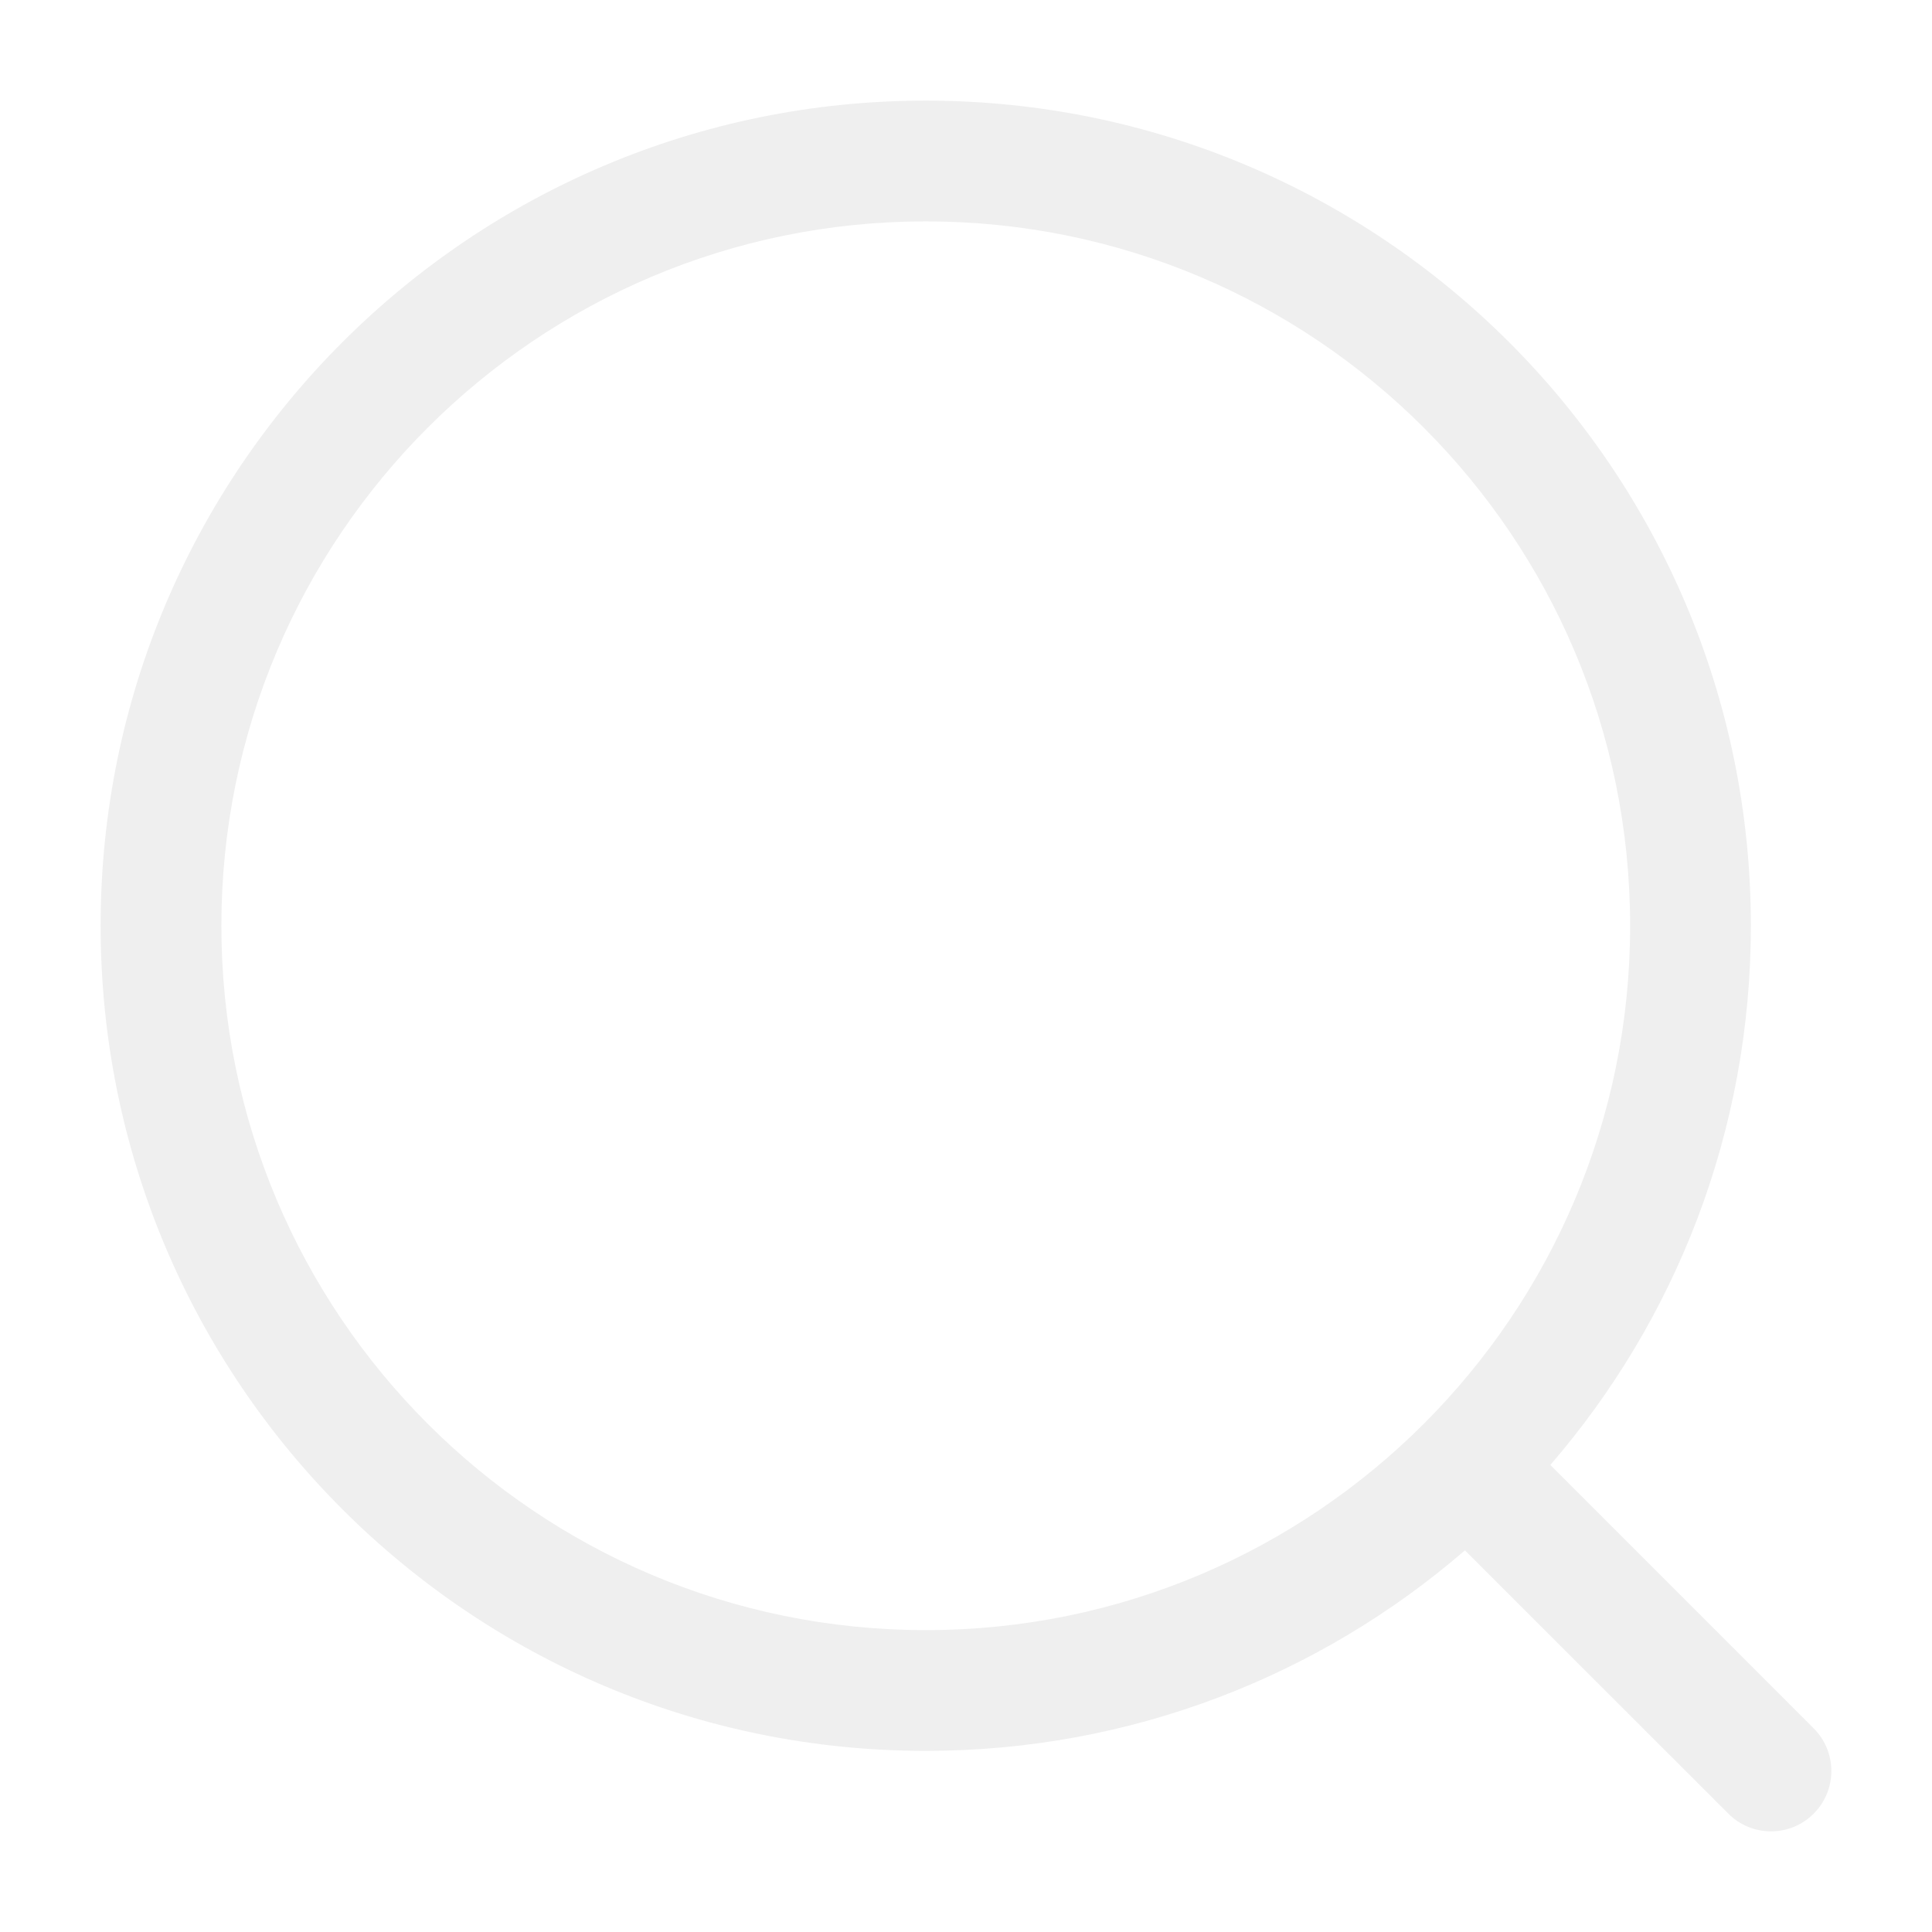
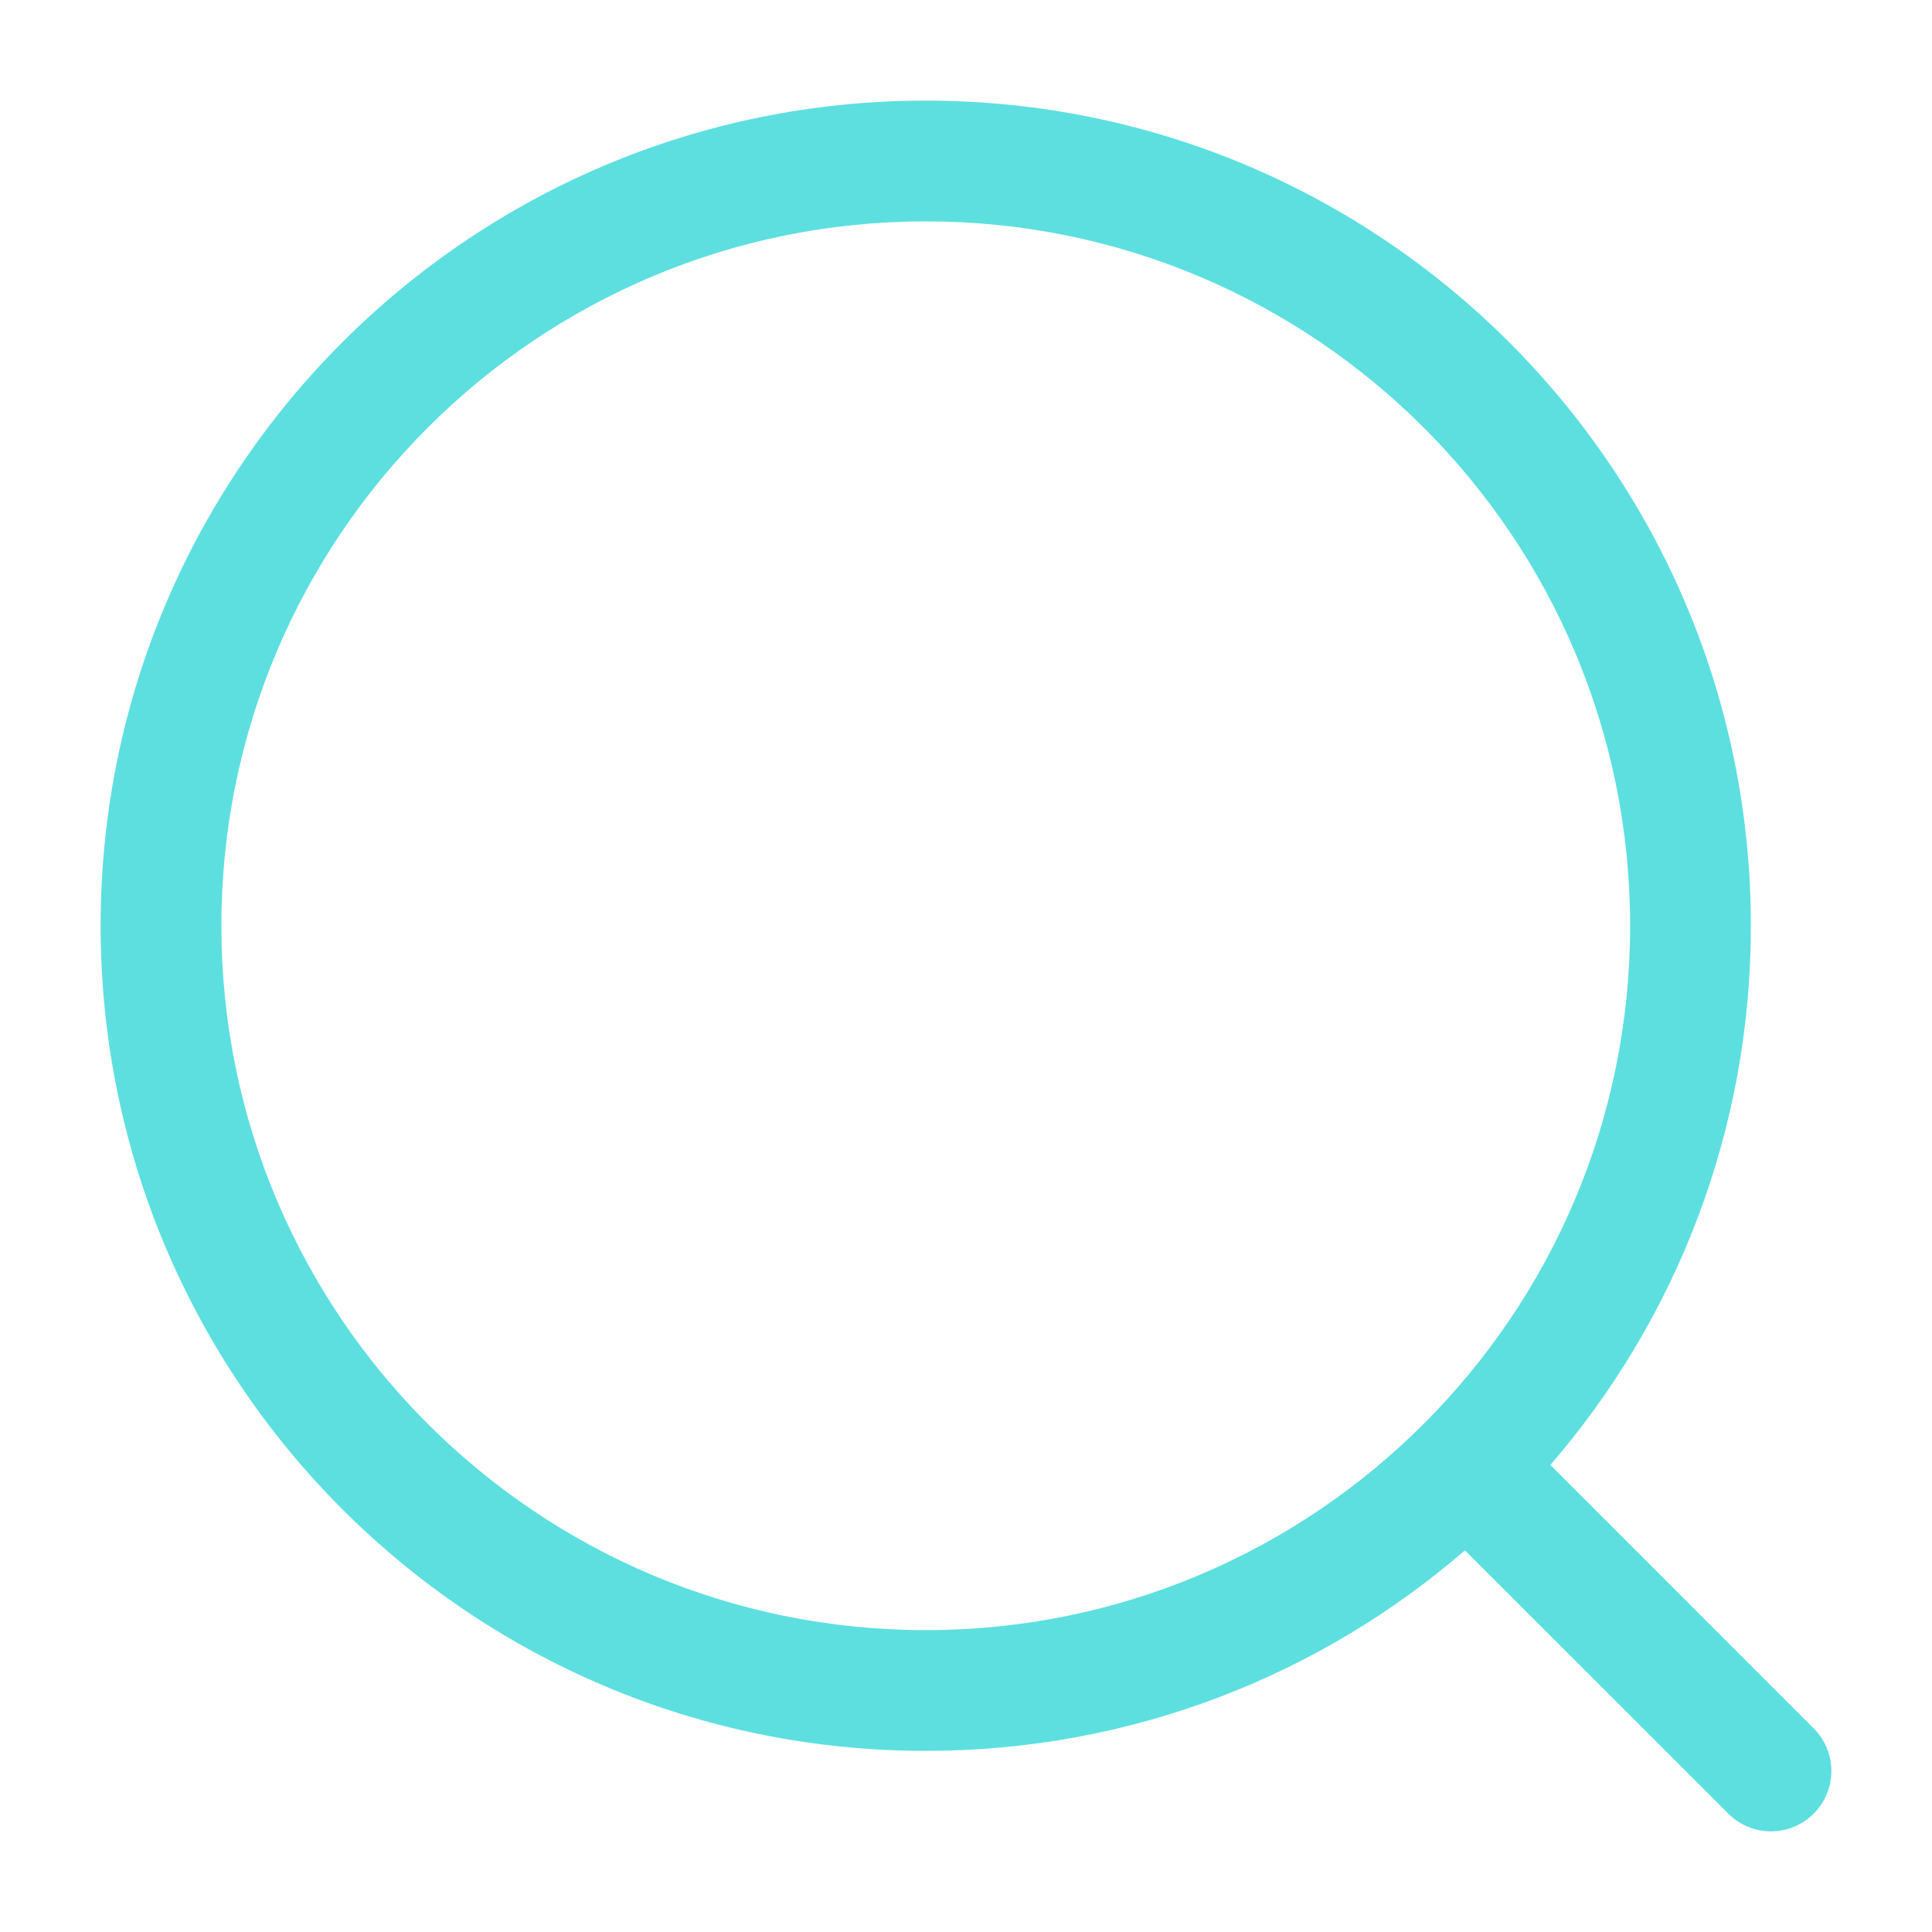
<svg xmlns="http://www.w3.org/2000/svg" width="24" height="24" viewBox="0 0 24 24" fill="none">
-   <path fill-rule="evenodd" clip-rule="evenodd" d="M11.5 2.75C6.668 2.75 2.75 6.668 2.75 11.5C2.75 16.332 6.668 20.25 11.5 20.25C16.332 20.25 20.25 16.332 20.25 11.5C20.25 6.668 16.332 2.75 11.5 2.75ZM1.25 11.5C1.25 5.839 5.839 1.25 11.5 1.25C17.161 1.25 21.75 5.839 21.75 11.5C21.75 14.06 20.811 16.402 19.259 18.198L22.53 21.47C22.823 21.763 22.823 22.237 22.53 22.53C22.237 22.823 21.763 22.823 21.47 22.53L18.198 19.259C16.402 20.811 14.06 21.75 11.5 21.75C5.839 21.75 1.25 17.161 1.25 11.5Z" fill="#EFEFEF" />
+   <path fill-rule="evenodd" clip-rule="evenodd" d="M11.5 2.75C6.668 2.75 2.75 6.668 2.75 11.5C2.75 16.332 6.668 20.25 11.5 20.25C16.332 20.25 20.25 16.332 20.25 11.5C20.25 6.668 16.332 2.75 11.5 2.75ZM1.25 11.5C1.25 5.839 5.839 1.25 11.5 1.25C17.161 1.25 21.75 5.839 21.75 11.5C21.75 14.06 20.811 16.402 19.259 18.198L22.53 21.47C22.823 21.763 22.823 22.237 22.53 22.53C22.237 22.823 21.763 22.823 21.47 22.53L18.198 19.259C16.402 20.811 14.06 21.75 11.5 21.75C5.839 21.75 1.25 17.161 1.25 11.5Z" fill="hsl(180, 67%, 62%)" />
</svg>
